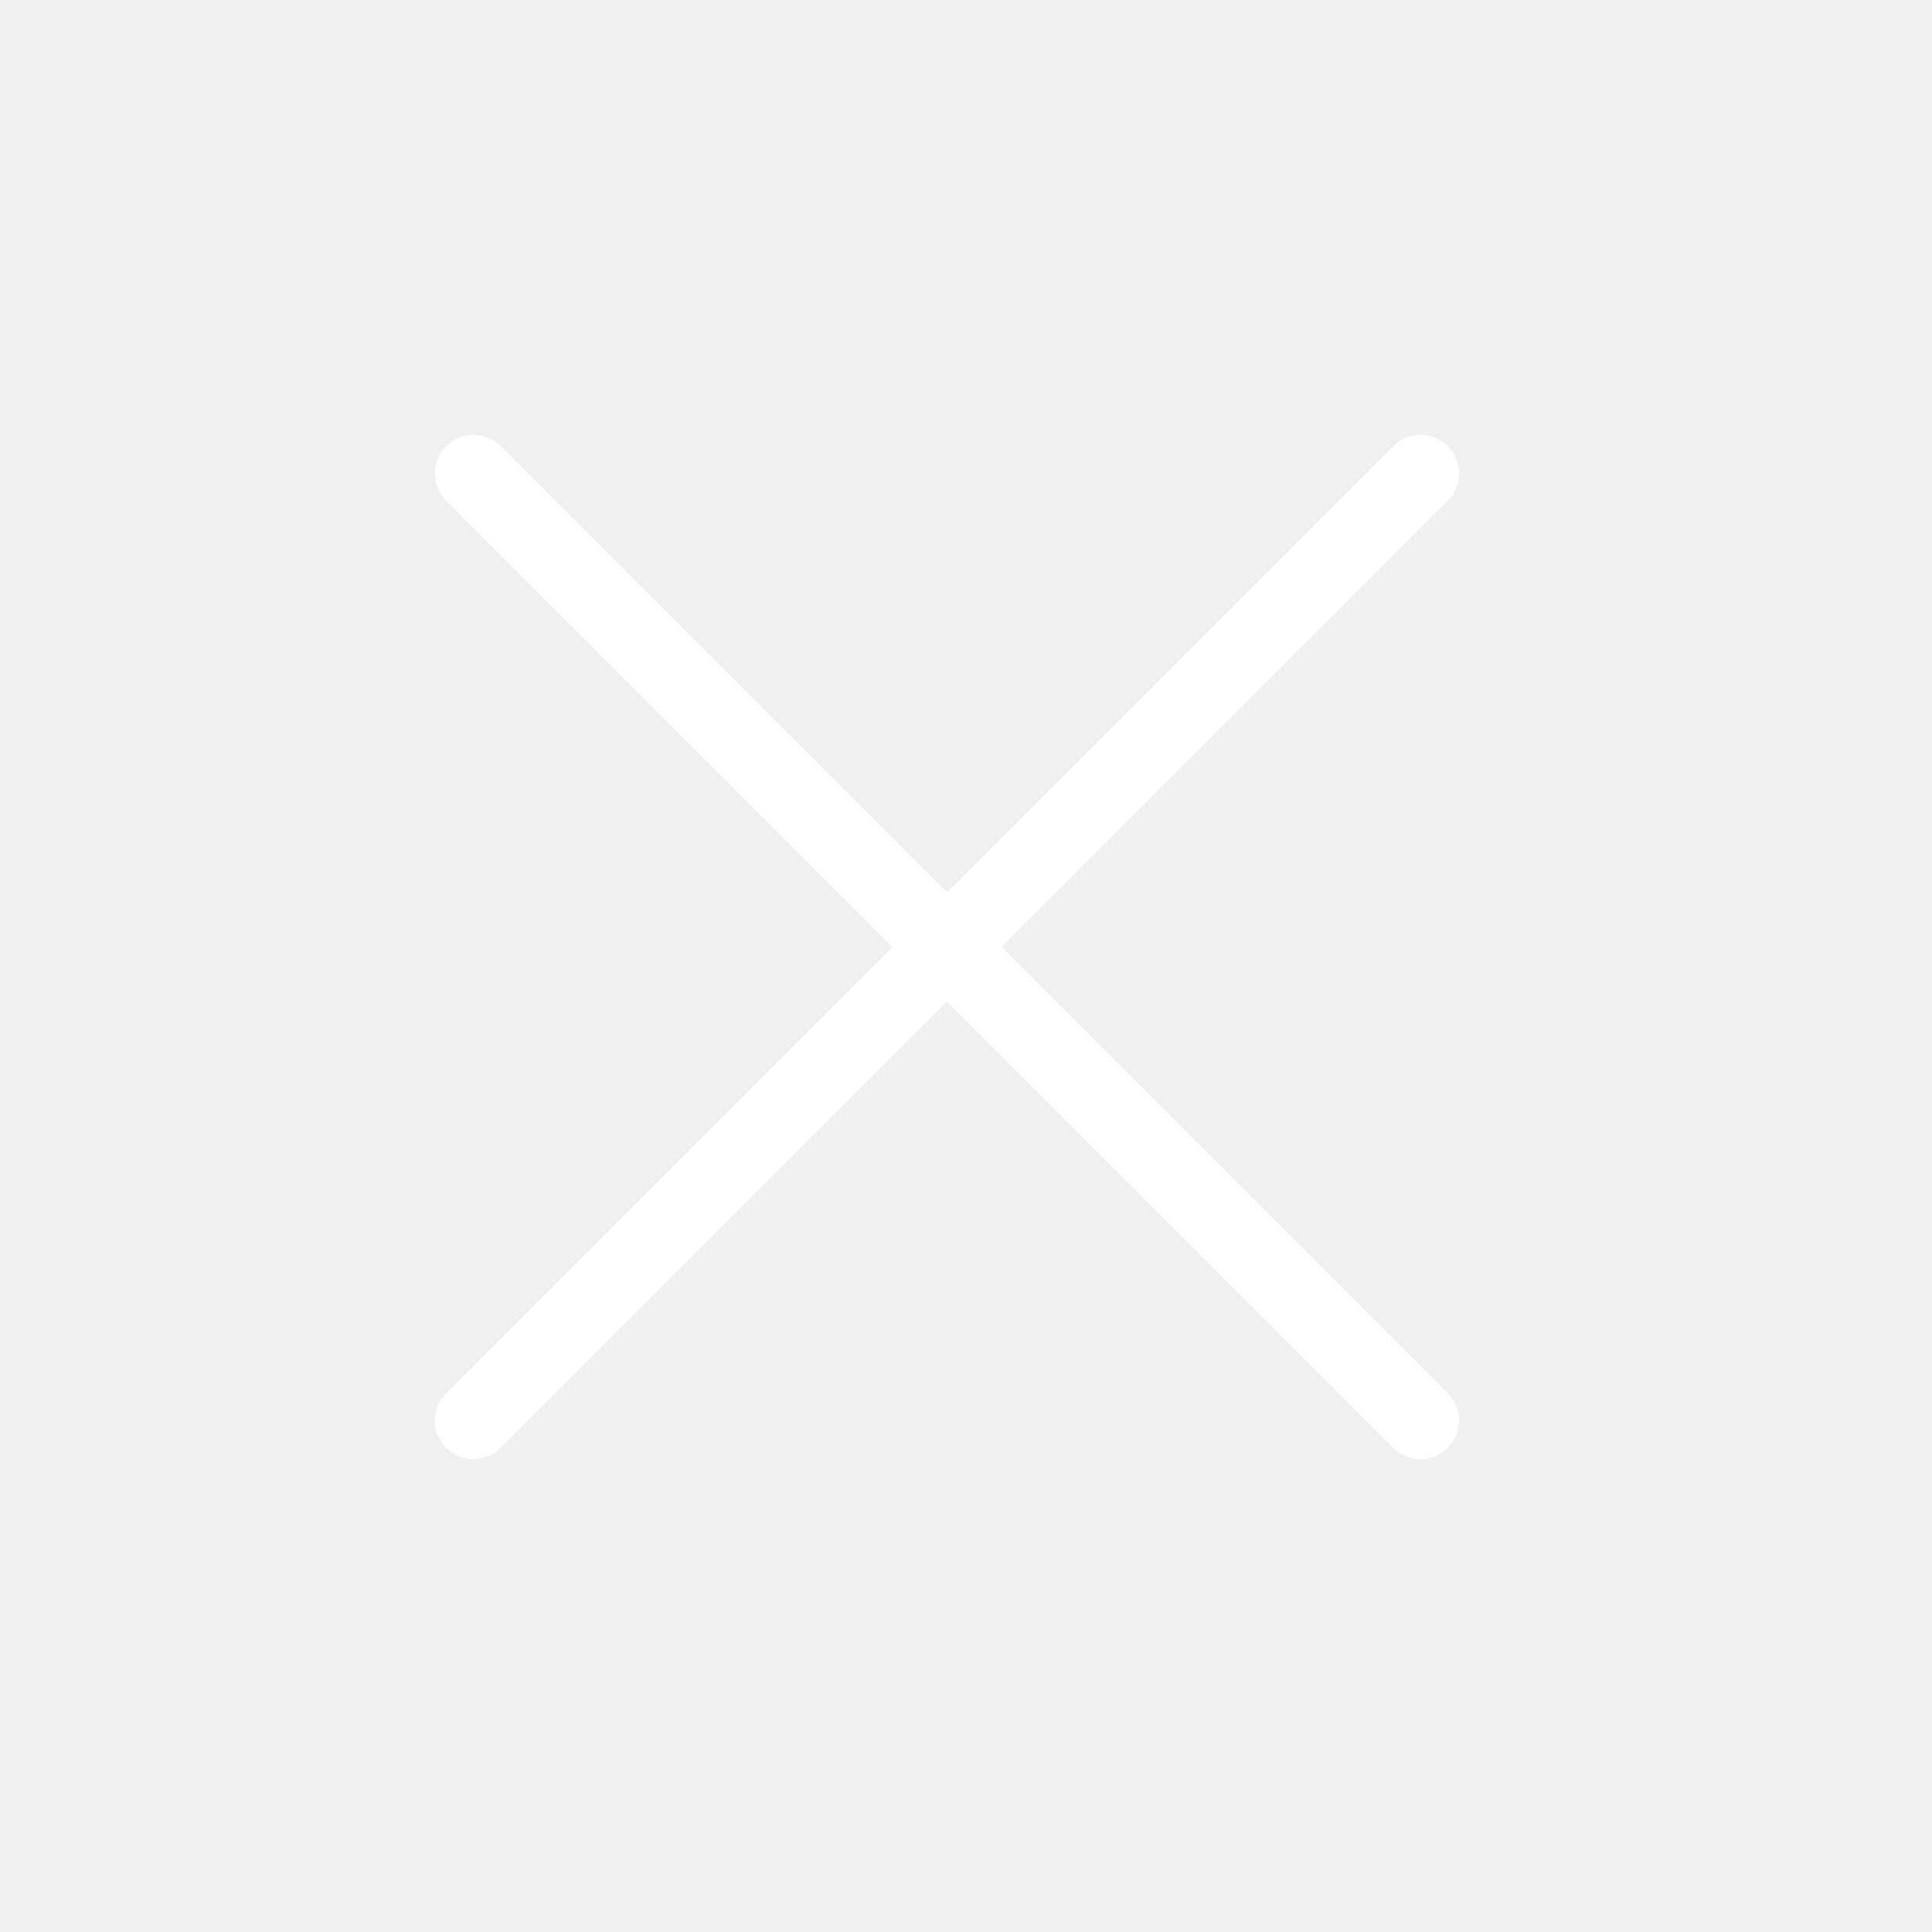
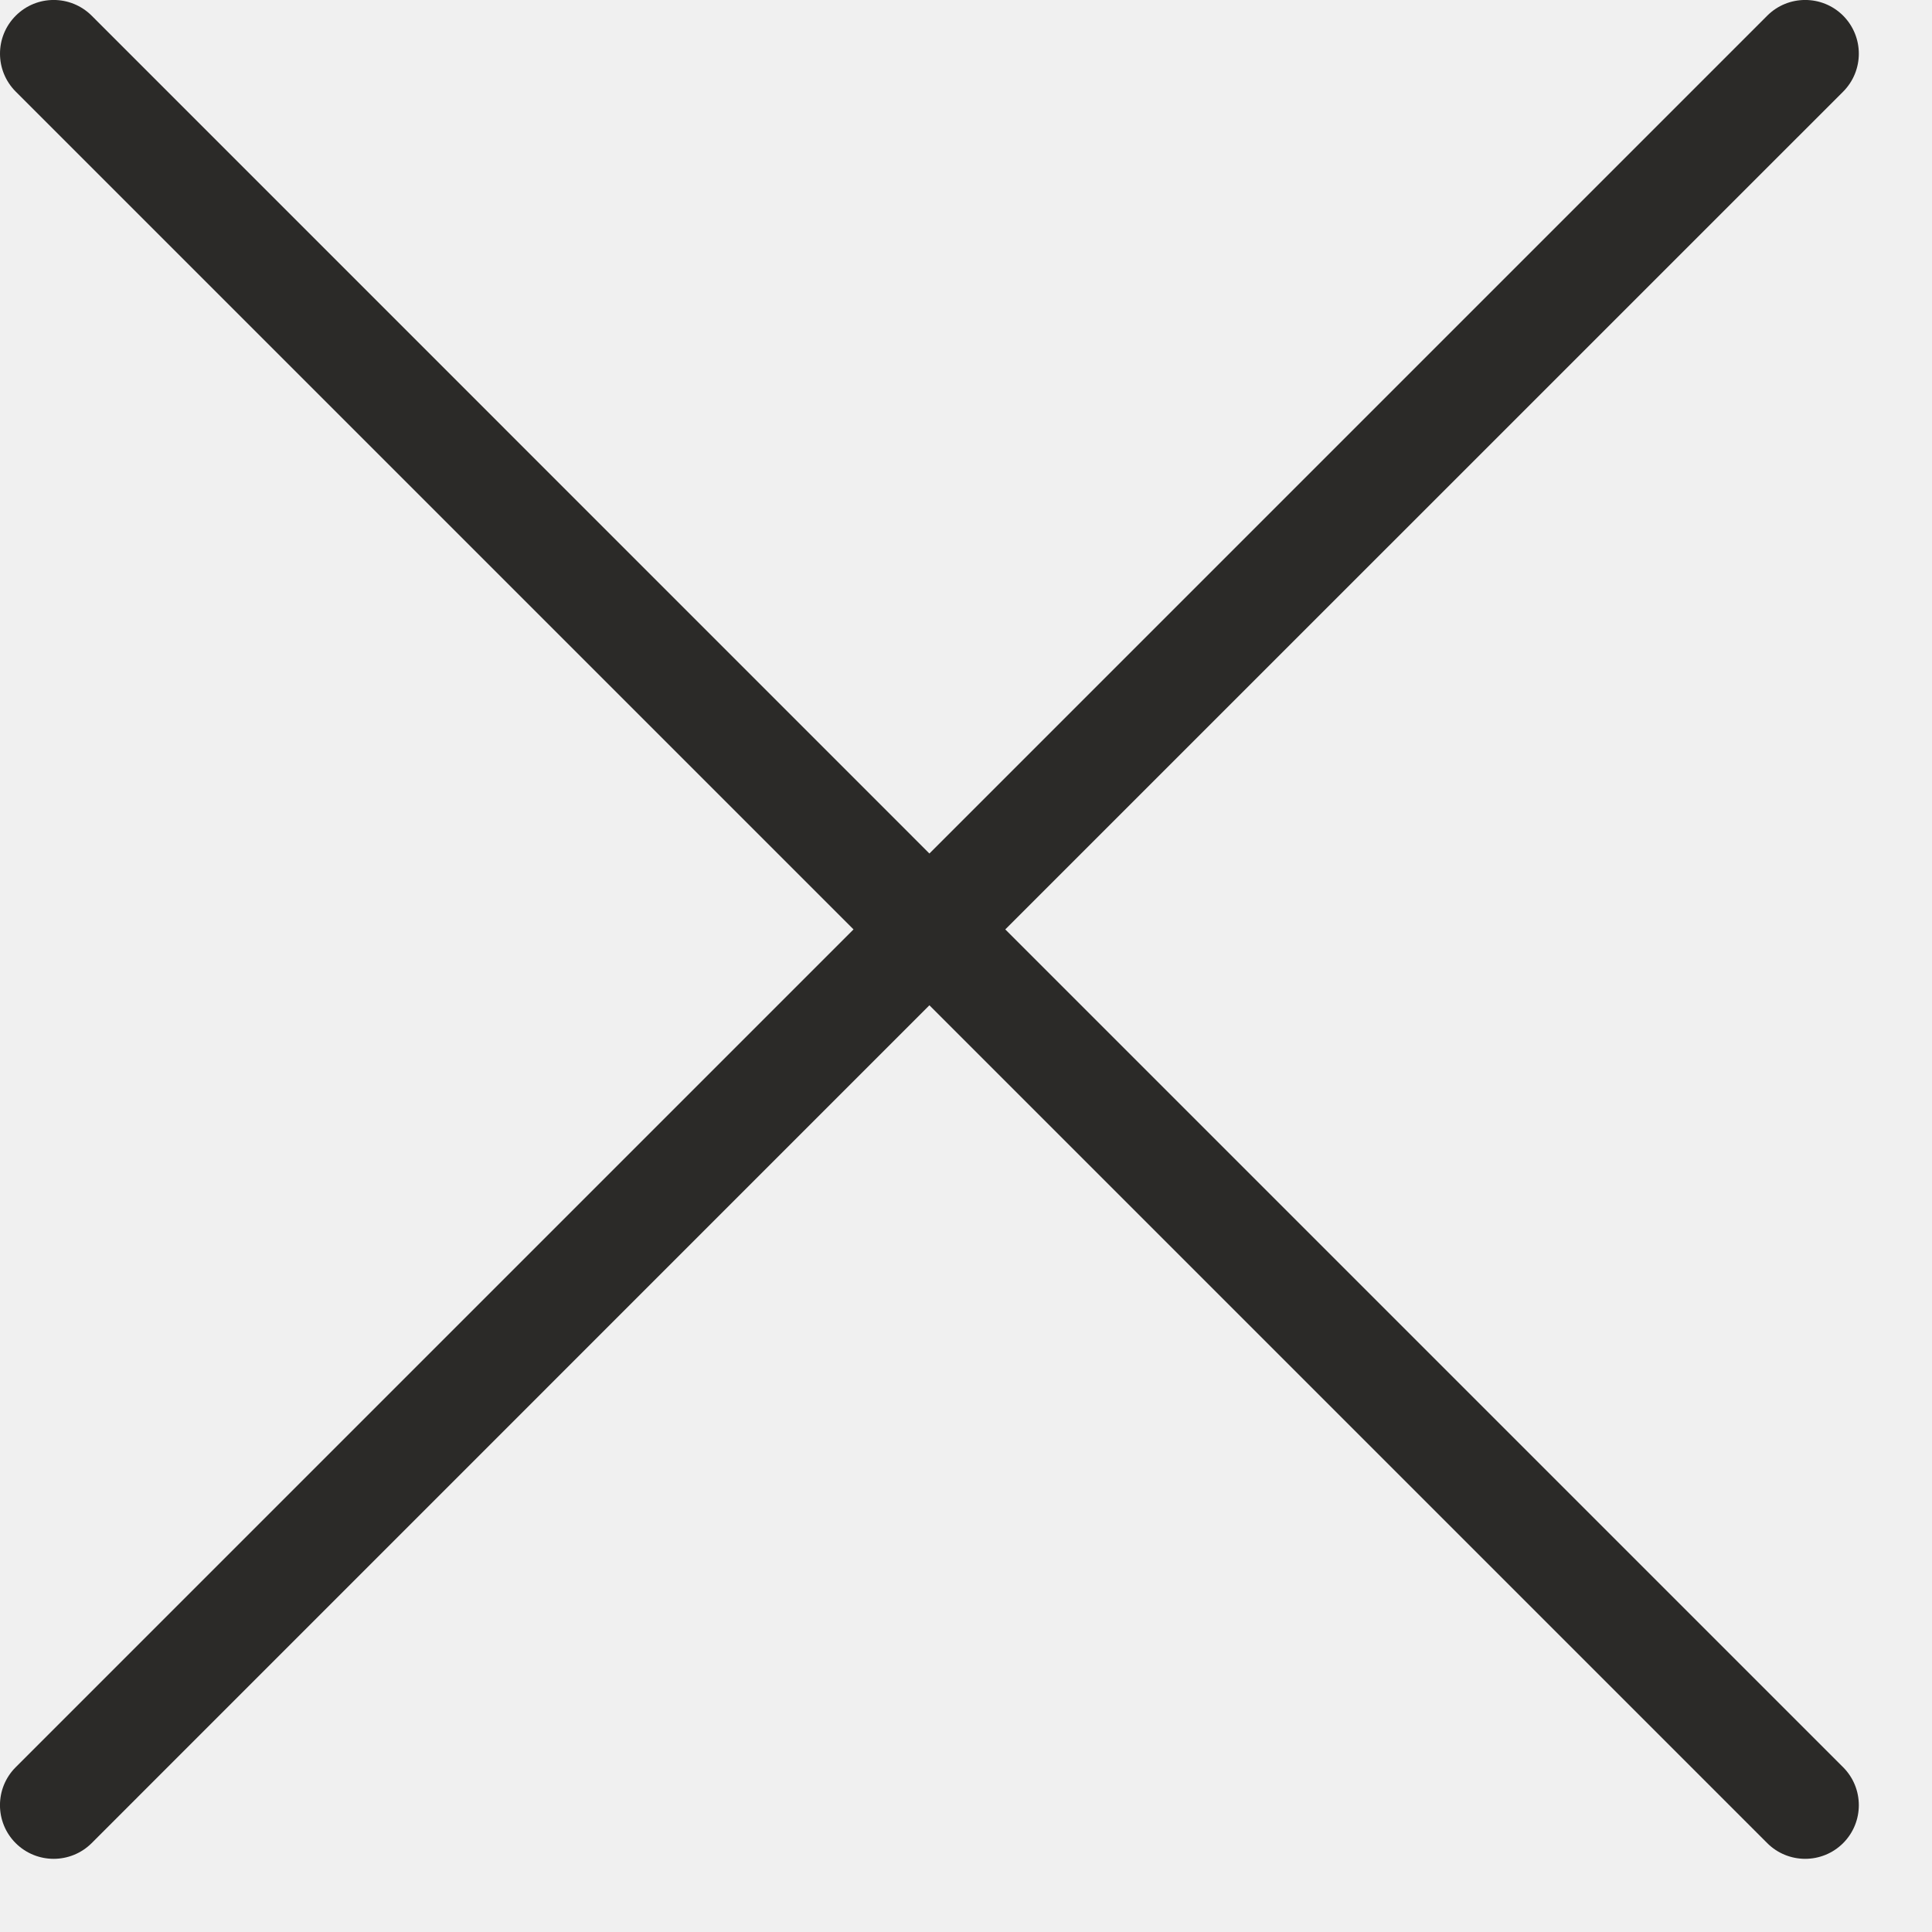
- <svg xmlns="http://www.w3.org/2000/svg" width="50" height="50" viewBox="0 0 50 50" fill="none">
-   <path d="M12.254 36.761L36.761 12.254" stroke="white" stroke-width="2" stroke-linecap="round" stroke-linejoin="round" />
-   <path d="M12.254 12.254L36.761 36.761" stroke="white" stroke-width="2" stroke-linecap="round" stroke-linejoin="round" />
+ <svg xmlns="http://www.w3.org/2000/svg" width="18" height="18" viewBox="0 0 18 18" fill="none">
+   <path fill-rule="evenodd" clip-rule="evenodd" d="M16.465 0.146C16.66 -0.049 16.977 -0.049 17.172 0.146C17.367 0.342 17.367 0.658 17.172 0.854L9.366 8.659L17.172 16.465C17.367 16.66 17.367 16.977 17.172 17.172C16.977 17.367 16.66 17.367 16.465 17.172L8.659 9.366L0.854 17.172C0.658 17.367 0.342 17.367 0.146 17.172C-0.049 16.977 -0.049 16.66 0.146 16.465L7.952 8.659L0.147 0.854C-0.049 0.658 -0.049 0.342 0.147 0.146C0.342 -0.049 0.658 -0.049 0.854 0.146L8.659 7.952L16.465 0.146Z" fill="#2B2A28" />
</svg>
